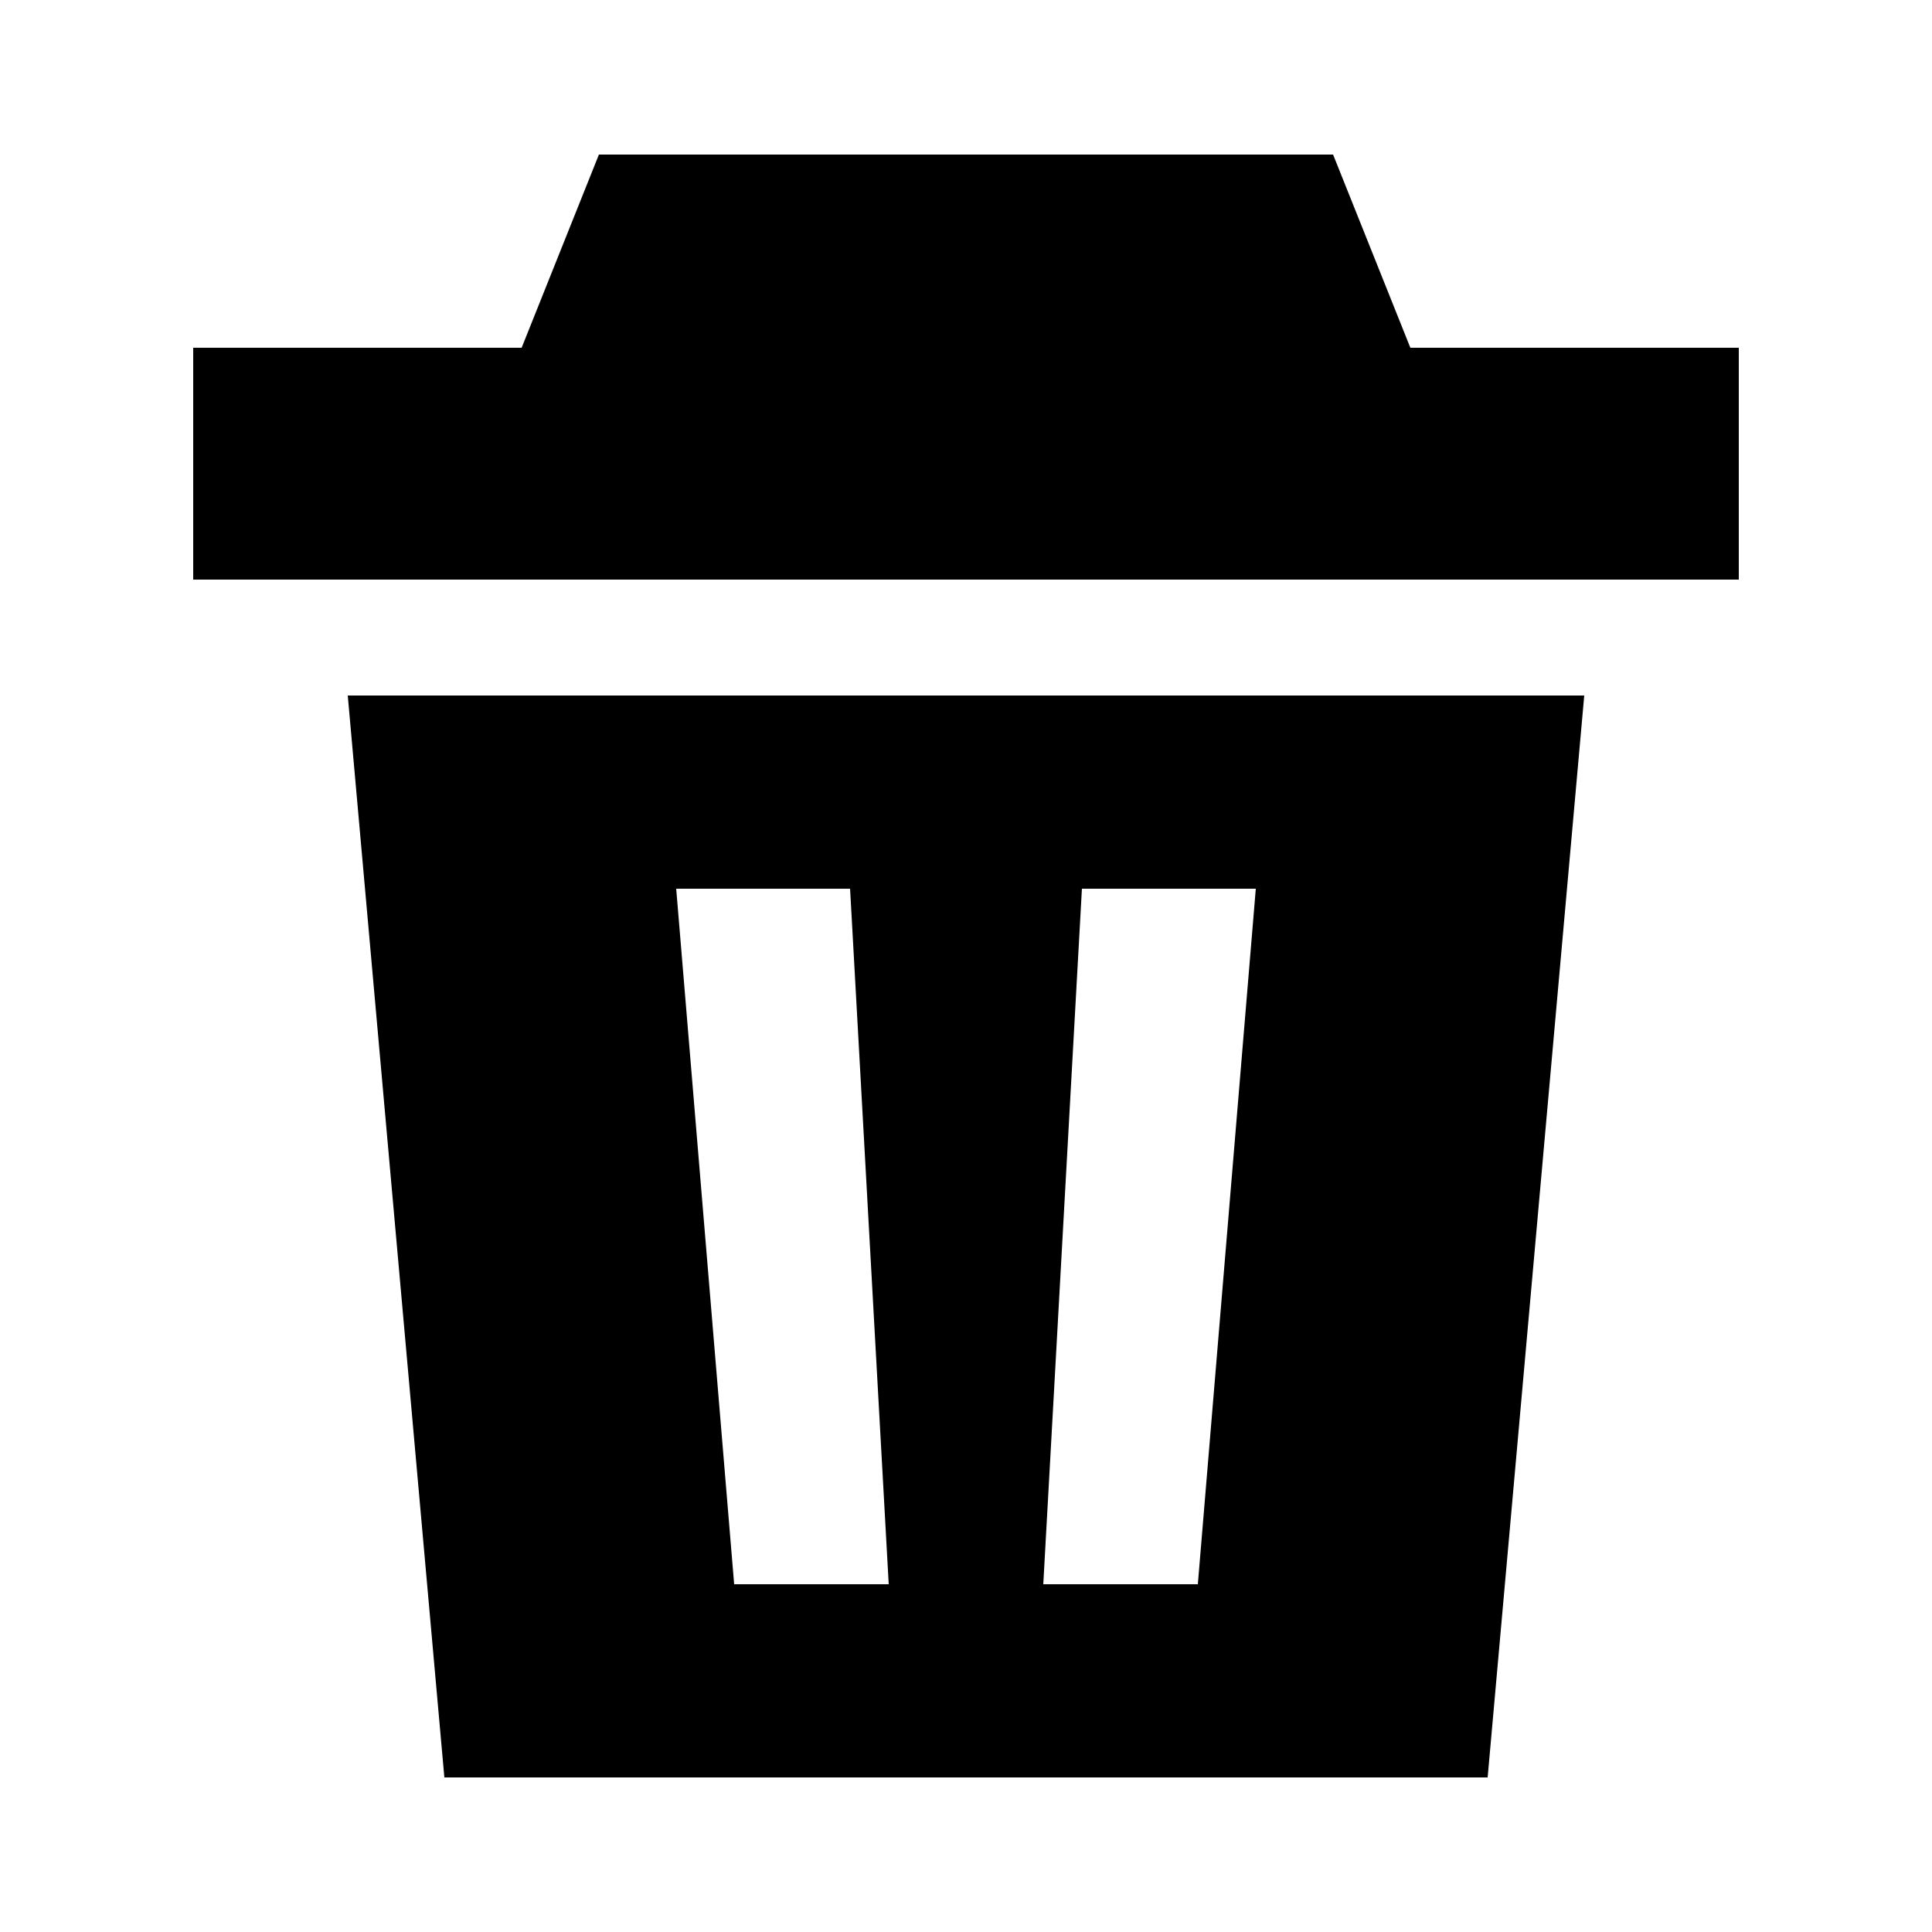
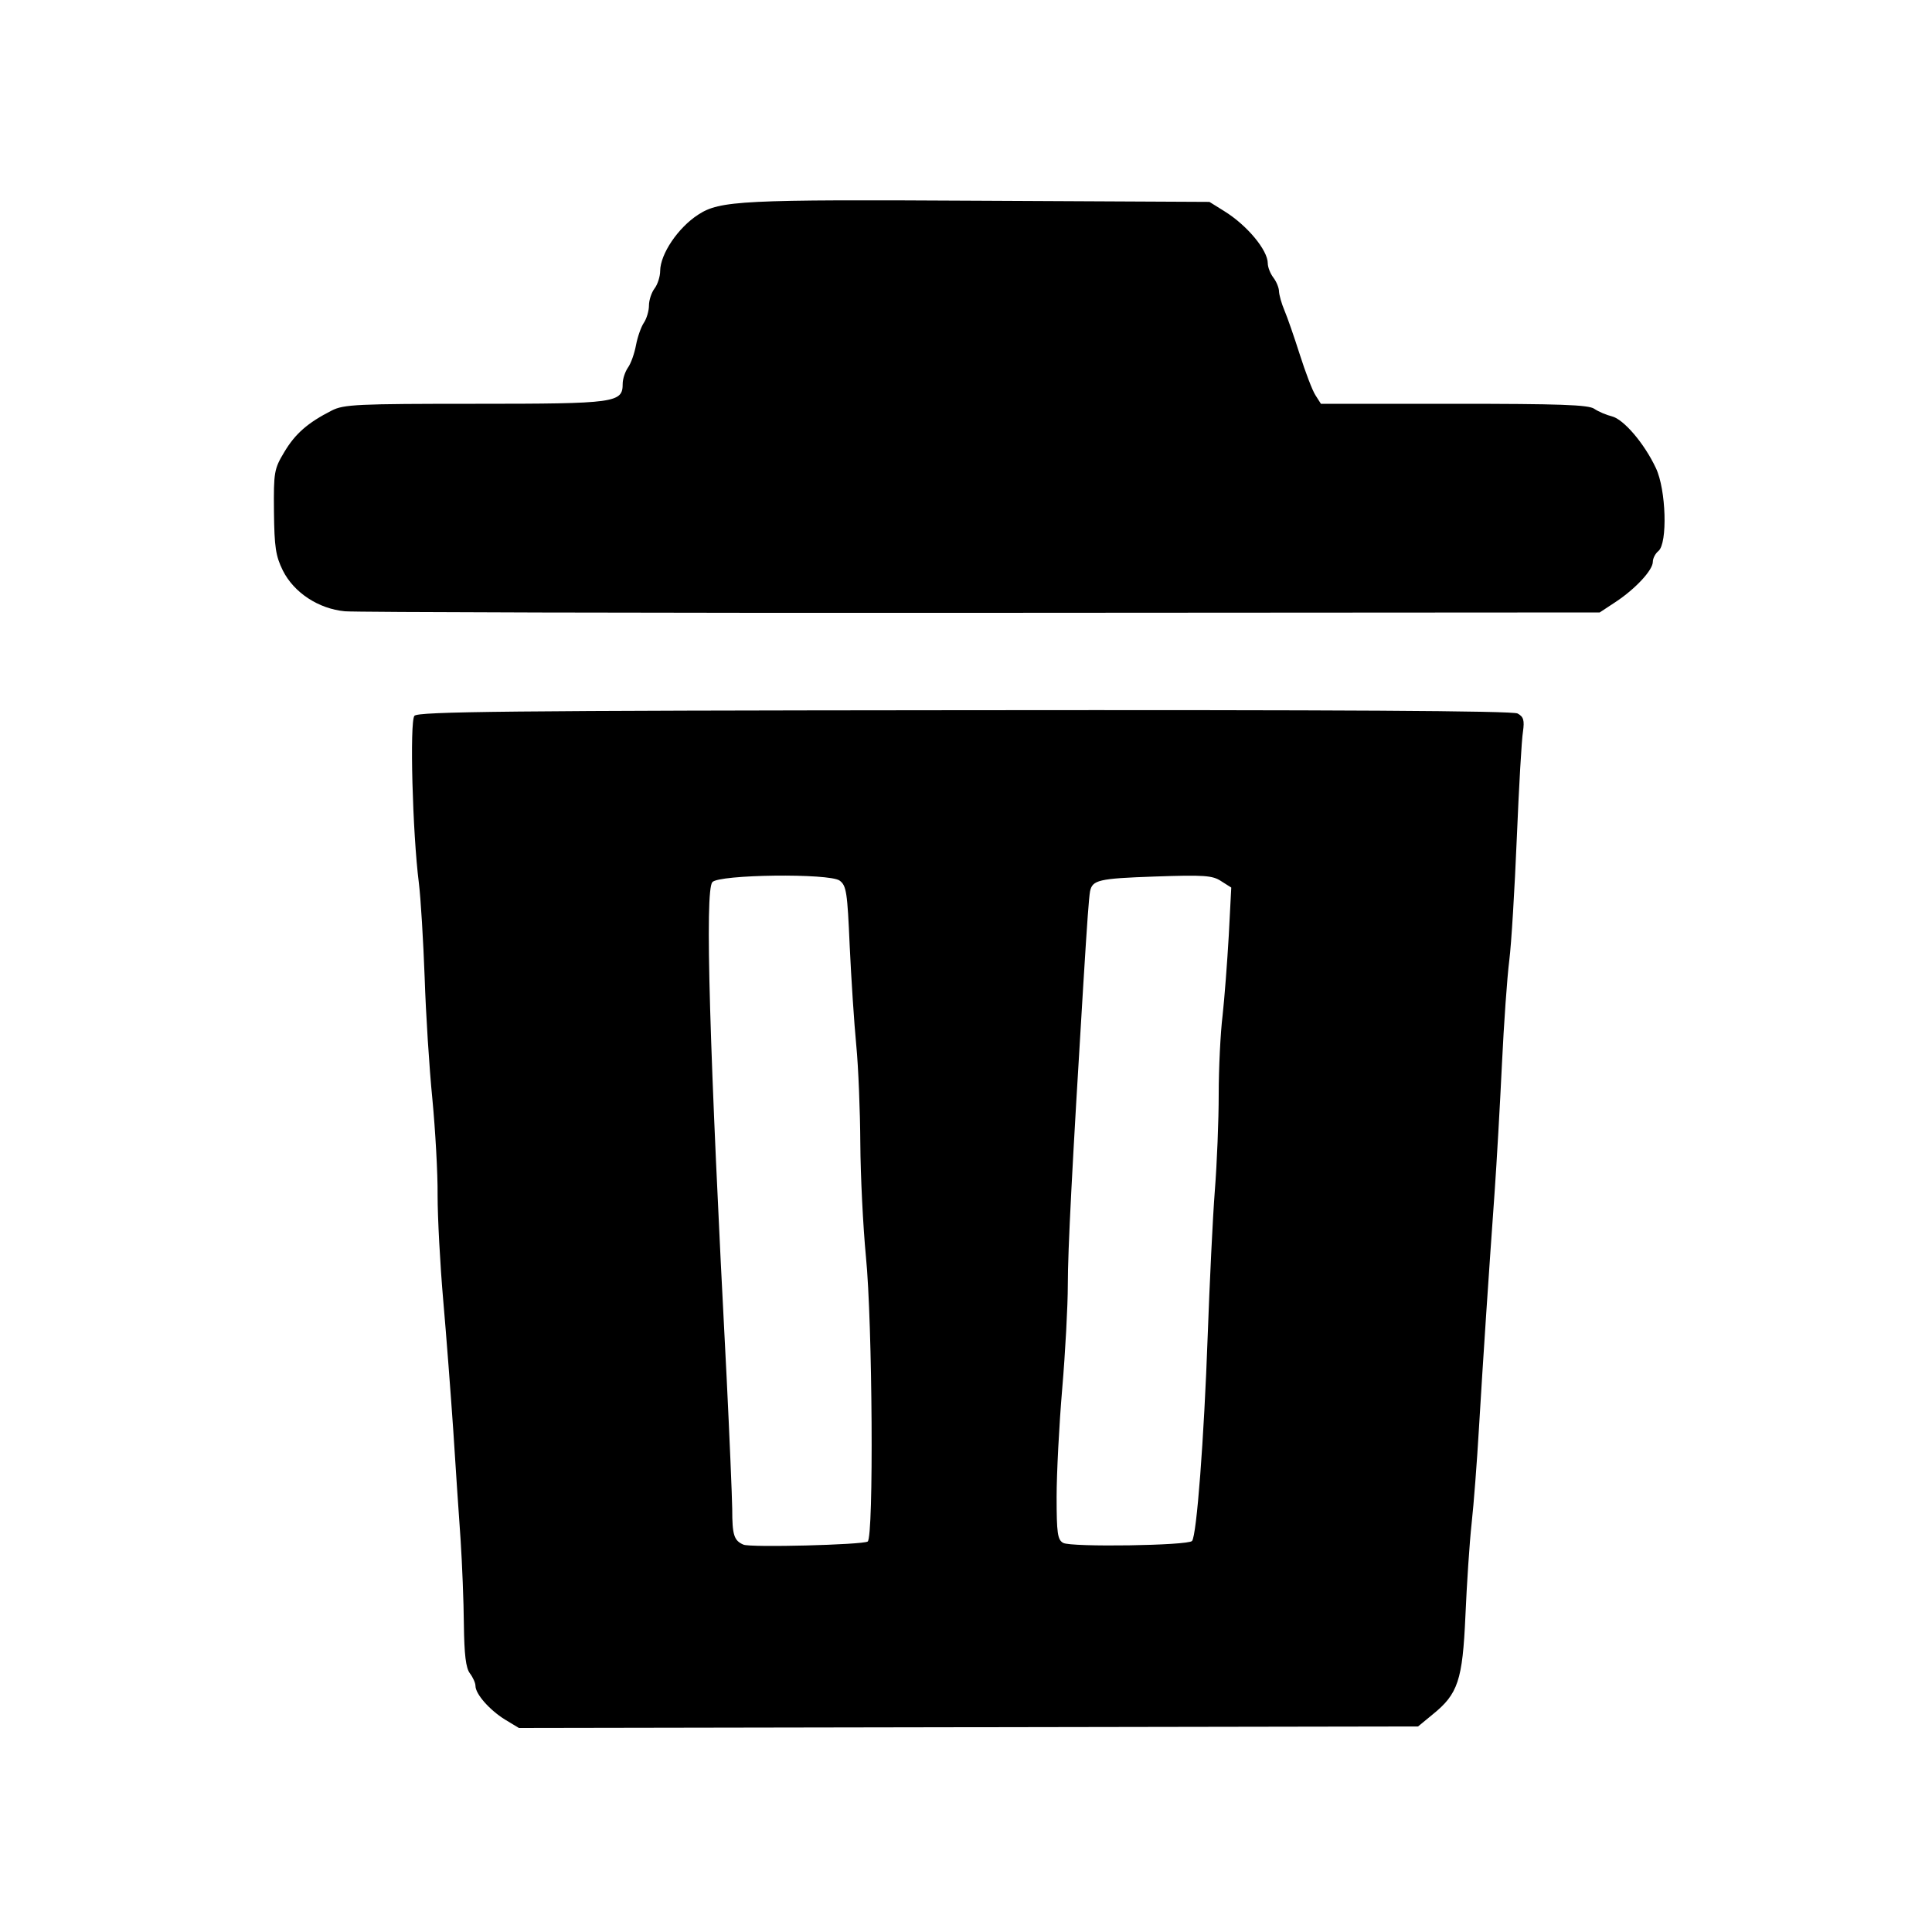
<svg xmlns="http://www.w3.org/2000/svg" viewBox="0 0 100 100">
-   <path d="M31 8h38l4 10h17v12H10V18h17l4-10Z" />
-   <path fill-rule="evenodd" d="M18 36h64l-5 56H23l-5-56Zm17 10 3 36h8l-2-36h-9Zm21 0-2 36h8l3-36h-9Z" />
+   <path d="M26.13 89 C25.33 88.5 24.61 87.68 24.61 87.26 C24.61 87.11 24.48 86.82 24.32 86.61 C24.11 86.33 24.03 85.64 24.01 84.08 C24 82.9 23.92 80.92 23.84 79.69 C23.75 78.45 23.58 75.9 23.46 74.02 C23.33 72.14 23.1 69.11 22.94 67.29 C22.78 65.46 22.65 63.02 22.65 61.87 C22.66 60.71 22.53 58.47 22.38 56.89 C22.22 55.3 22.04 52.47 21.98 50.59 C21.91 48.71 21.78 46.51 21.68 45.7 C21.35 43.11 21.2 37.35 21.45 37.05 C21.64 36.83 26.2 36.78 49.92 36.76 C69.25 36.74 78.29 36.79 78.55 36.93 C78.86 37.1 78.91 37.28 78.83 37.86 C78.76 38.25 78.62 40.73 78.51 43.36 C78.4 45.99 78.23 48.85 78.12 49.71 C78.01 50.57 77.84 52.98 77.74 55.08 C77.64 57.17 77.47 60.16 77.36 61.72 C77.06 65.9 76.76 70.39 76.55 73.93 C76.45 75.64 76.28 77.87 76.17 78.86 C76.06 79.86 75.92 82.01 75.85 83.63 C75.7 86.98 75.47 87.68 74.14 88.75 L73.4 89.36 L50.13 89.4 L26.86 89.44 L26.13 89 Z M44.91 79.79 C45.23 79.59 45.16 68.45 44.82 65.04 C44.67 63.48 44.54 60.84 44.53 59.18 C44.52 57.51 44.43 55.23 44.32 54.1 C44.21 52.97 44.06 50.66 43.98 48.96 C43.86 46.18 43.81 45.84 43.46 45.58 C42.93 45.19 37.2 45.26 36.87 45.66 C36.48 46.12 36.71 54.12 37.61 71.29 C37.76 74.35 37.89 77.43 37.9 78.12 C37.9 79.45 37.99 79.74 38.48 79.95 C38.84 80.11 44.63 79.96 44.91 79.79 Z M61.7 79.76 C61.94 79.48 62.32 74.47 62.51 69.14 C62.61 66.4 62.77 63.02 62.88 61.62 C62.99 60.22 63.08 57.98 63.08 56.64 C63.08 55.3 63.17 53.46 63.28 52.57 C63.38 51.67 63.52 49.81 63.6 48.44 L63.73 45.94 L63.21 45.61 C62.76 45.31 62.33 45.28 59.74 45.37 C56.86 45.47 56.54 45.55 56.42 46.14 C56.36 46.49 56.28 47.57 56.07 50.98 C55.49 60.44 55.27 64.71 55.27 66.5 C55.27 67.58 55.14 70 54.98 71.88 C54.82 73.75 54.69 76.28 54.69 77.48 C54.69 79.36 54.74 79.7 55.03 79.86 C55.44 80.09 61.5 80 61.7 79.76 Z M17.85 31.64 C16.48 31.51 15.21 30.67 14.64 29.53 C14.27 28.78 14.2 28.32 14.18 26.48 C14.16 24.43 14.19 24.27 14.72 23.39 C15.28 22.45 15.93 21.88 17.17 21.25 C17.79 20.93 18.5 20.9 24.61 20.9 C31.9 20.9 32.23 20.85 32.23 19.86 C32.23 19.62 32.35 19.25 32.5 19.03 C32.66 18.81 32.84 18.29 32.92 17.86 C33 17.44 33.18 16.92 33.33 16.7 C33.47 16.49 33.59 16.09 33.59 15.81 C33.59 15.54 33.72 15.14 33.88 14.93 C34.04 14.72 34.17 14.31 34.17 14.02 C34.18 13.14 35.1 11.78 36.14 11.11 C37.26 10.38 38.4 10.32 50.68 10.39 L62.6 10.45 L63.37 10.93 C64.55 11.66 65.62 12.95 65.62 13.63 C65.62 13.83 65.75 14.16 65.91 14.37 C66.07 14.58 66.2 14.9 66.2 15.08 C66.21 15.27 66.33 15.71 66.48 16.06 C66.63 16.41 66.99 17.45 67.28 18.36 C67.57 19.27 67.93 20.22 68.09 20.46 L68.37 20.9 L75.25 20.9 C80.72 20.9 82.22 20.95 82.52 21.16 C82.74 21.31 83.15 21.48 83.43 21.55 C84.04 21.7 85.11 22.95 85.71 24.23 C86.24 25.35 86.32 28.12 85.84 28.52 C85.68 28.65 85.55 28.9 85.55 29.08 C85.55 29.51 84.65 30.48 83.62 31.16 L82.8 31.7 L50.83 31.72 C33.24 31.73 18.4 31.69 17.85 31.64 Z" fill="#000000" fill-rule="evenodd" />
</svg>
